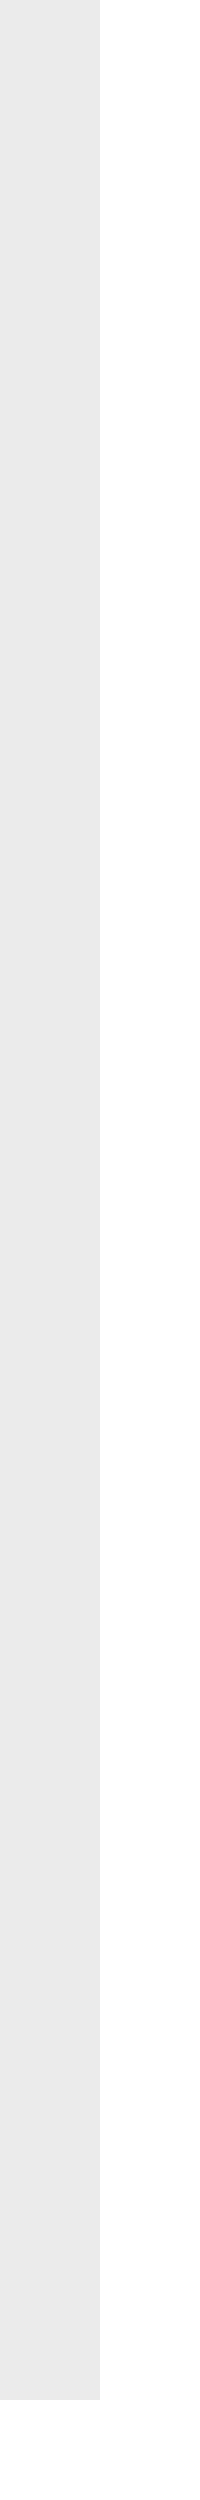
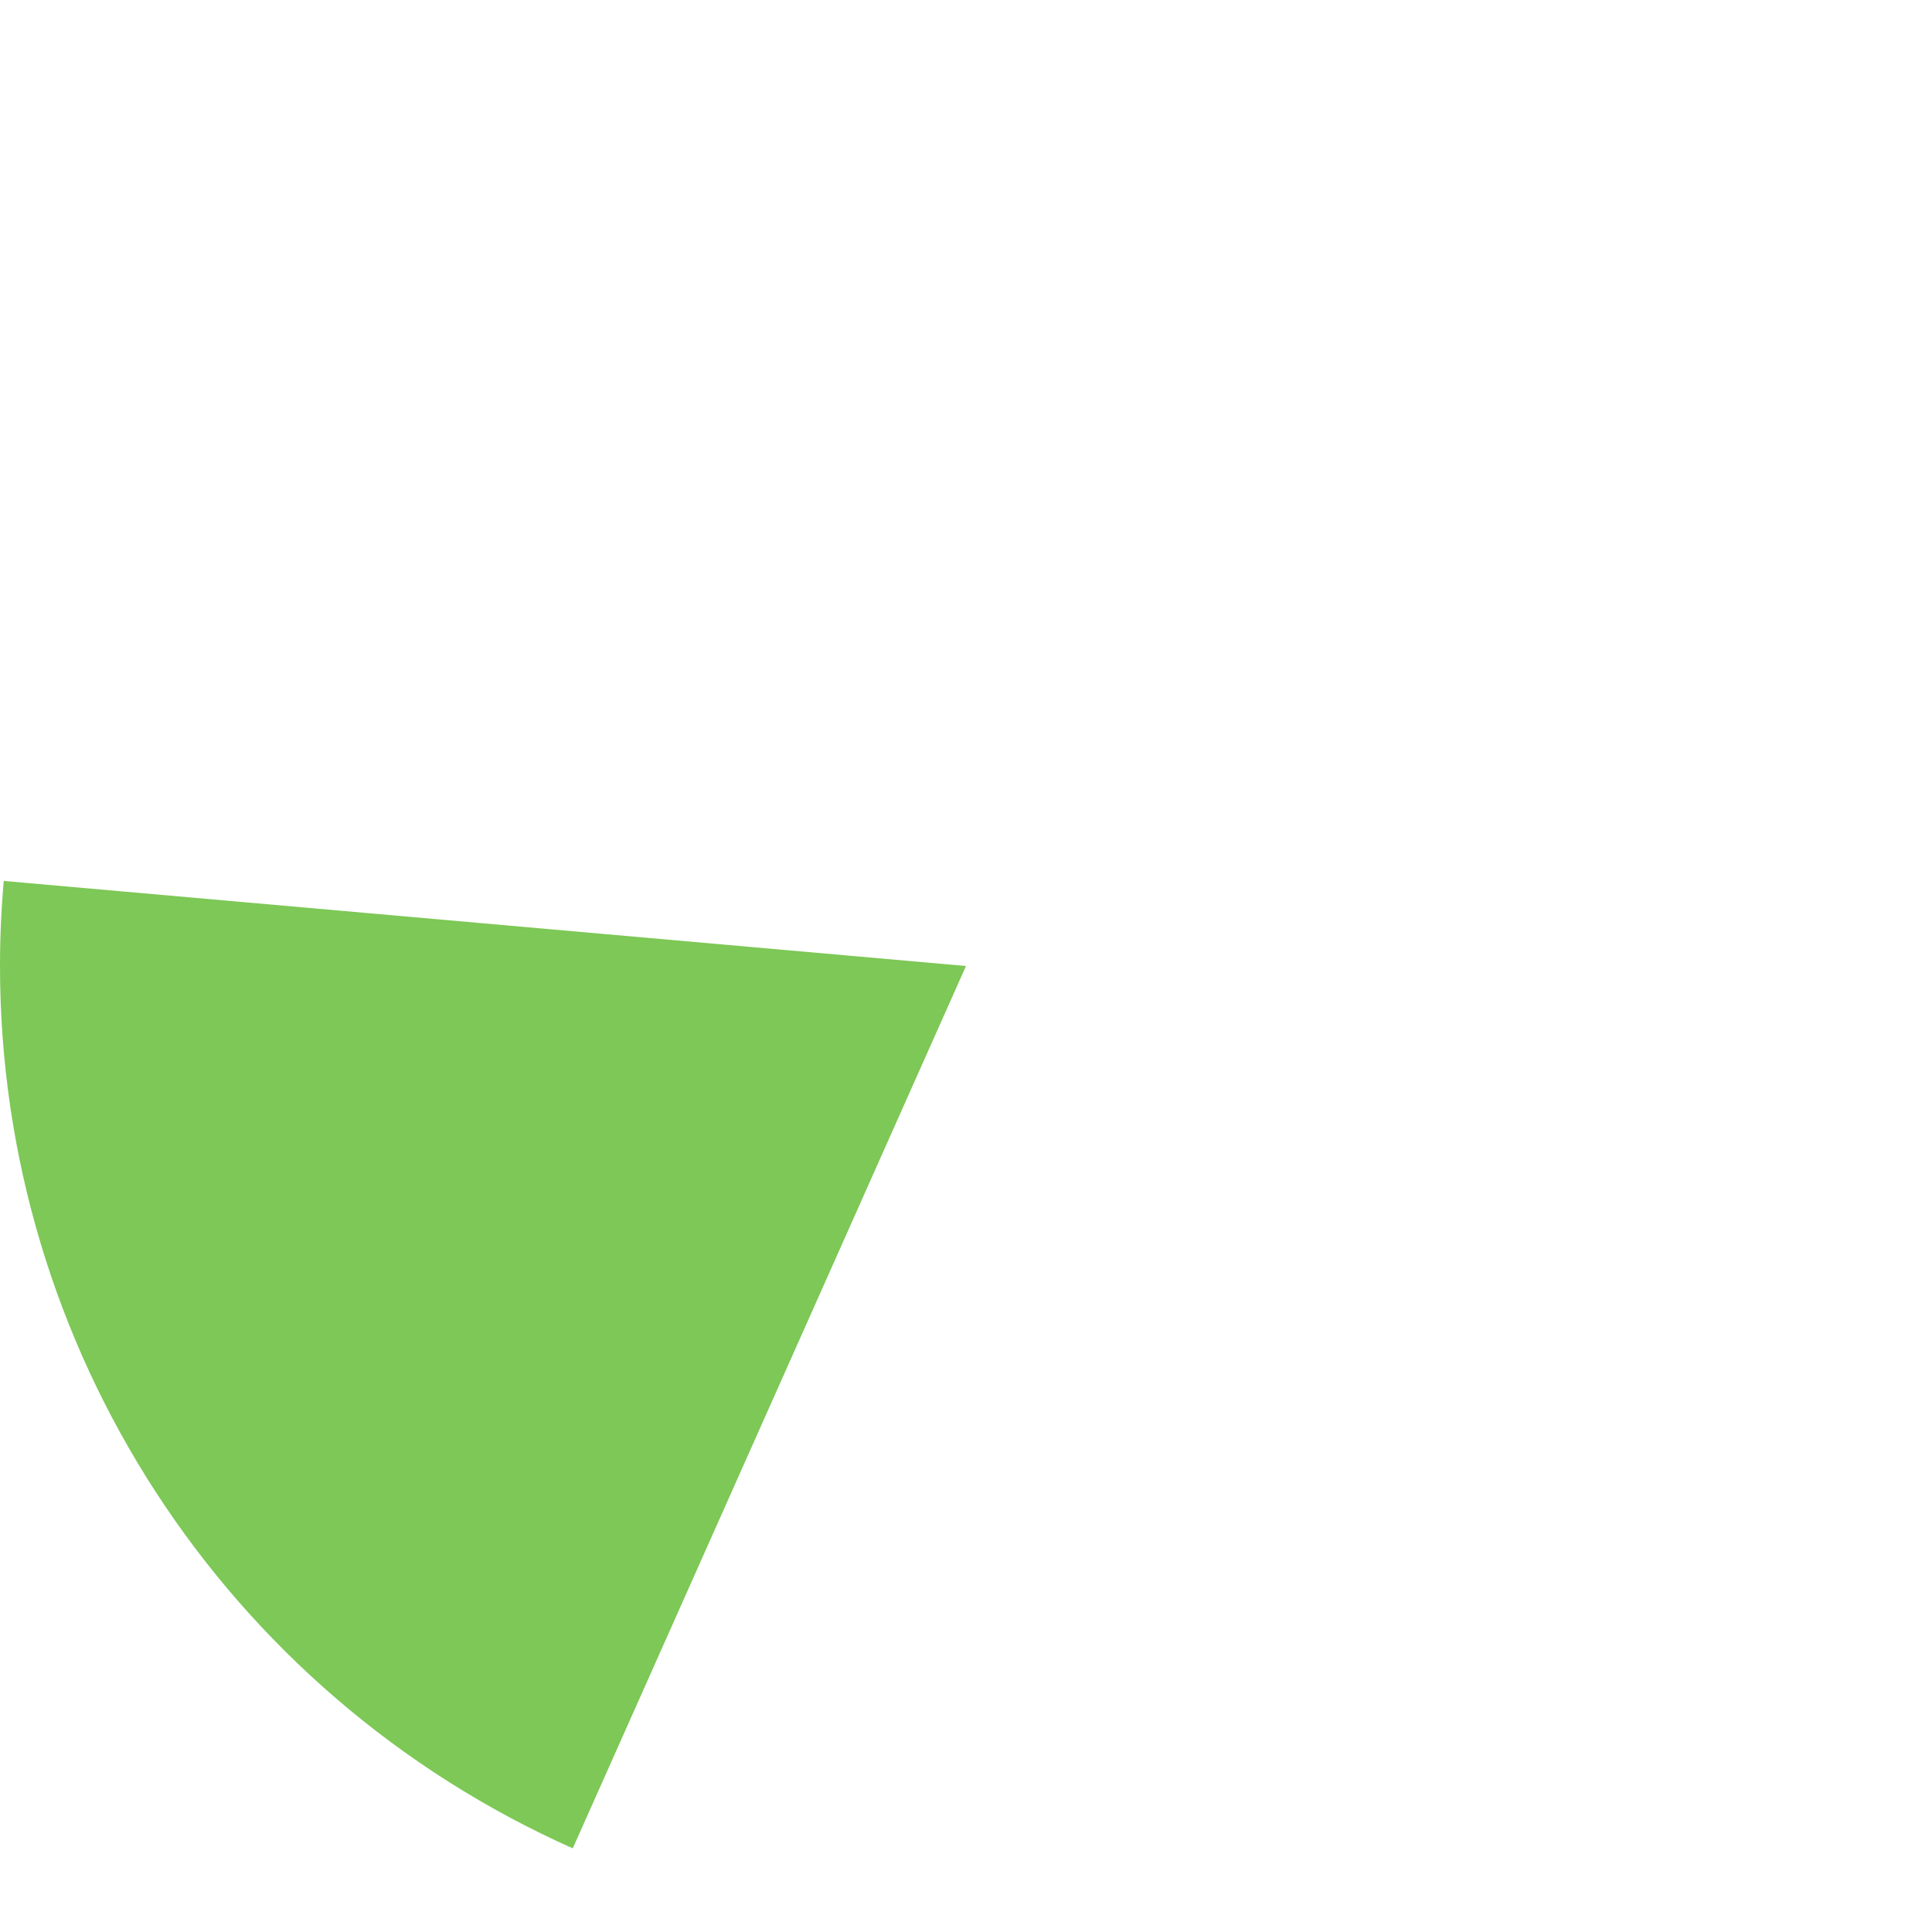
- <svg xmlns="http://www.w3.org/2000/svg" version="1.1" width="2px" height="25px">
-   <g transform="matrix(1 0 0 1 -2122 -2129 )">
-     <path d="M 2122.5 2129  L 2122.5 2153  " stroke-width="1" stroke="#ebebeb" fill="none" />
+ <svg xmlns="http://www.w3.org/2000/svg" version="1.1" width="160px" height="160px">
+   <g transform="matrix(1 0 0 1 -1060 -2678 )">
+     <path d="M 1060.311 2750.956  L 1140 2758  L 1107.434 2831.072  C 1078.584 2818.214  1060 2789.586  1060 2758  C 1060 2755.649  1060.104 2753.298  1060.311 2750.956  Z " fill-rule="nonzero" fill="#7dc856" stroke="none" />
  </g>
</svg>
